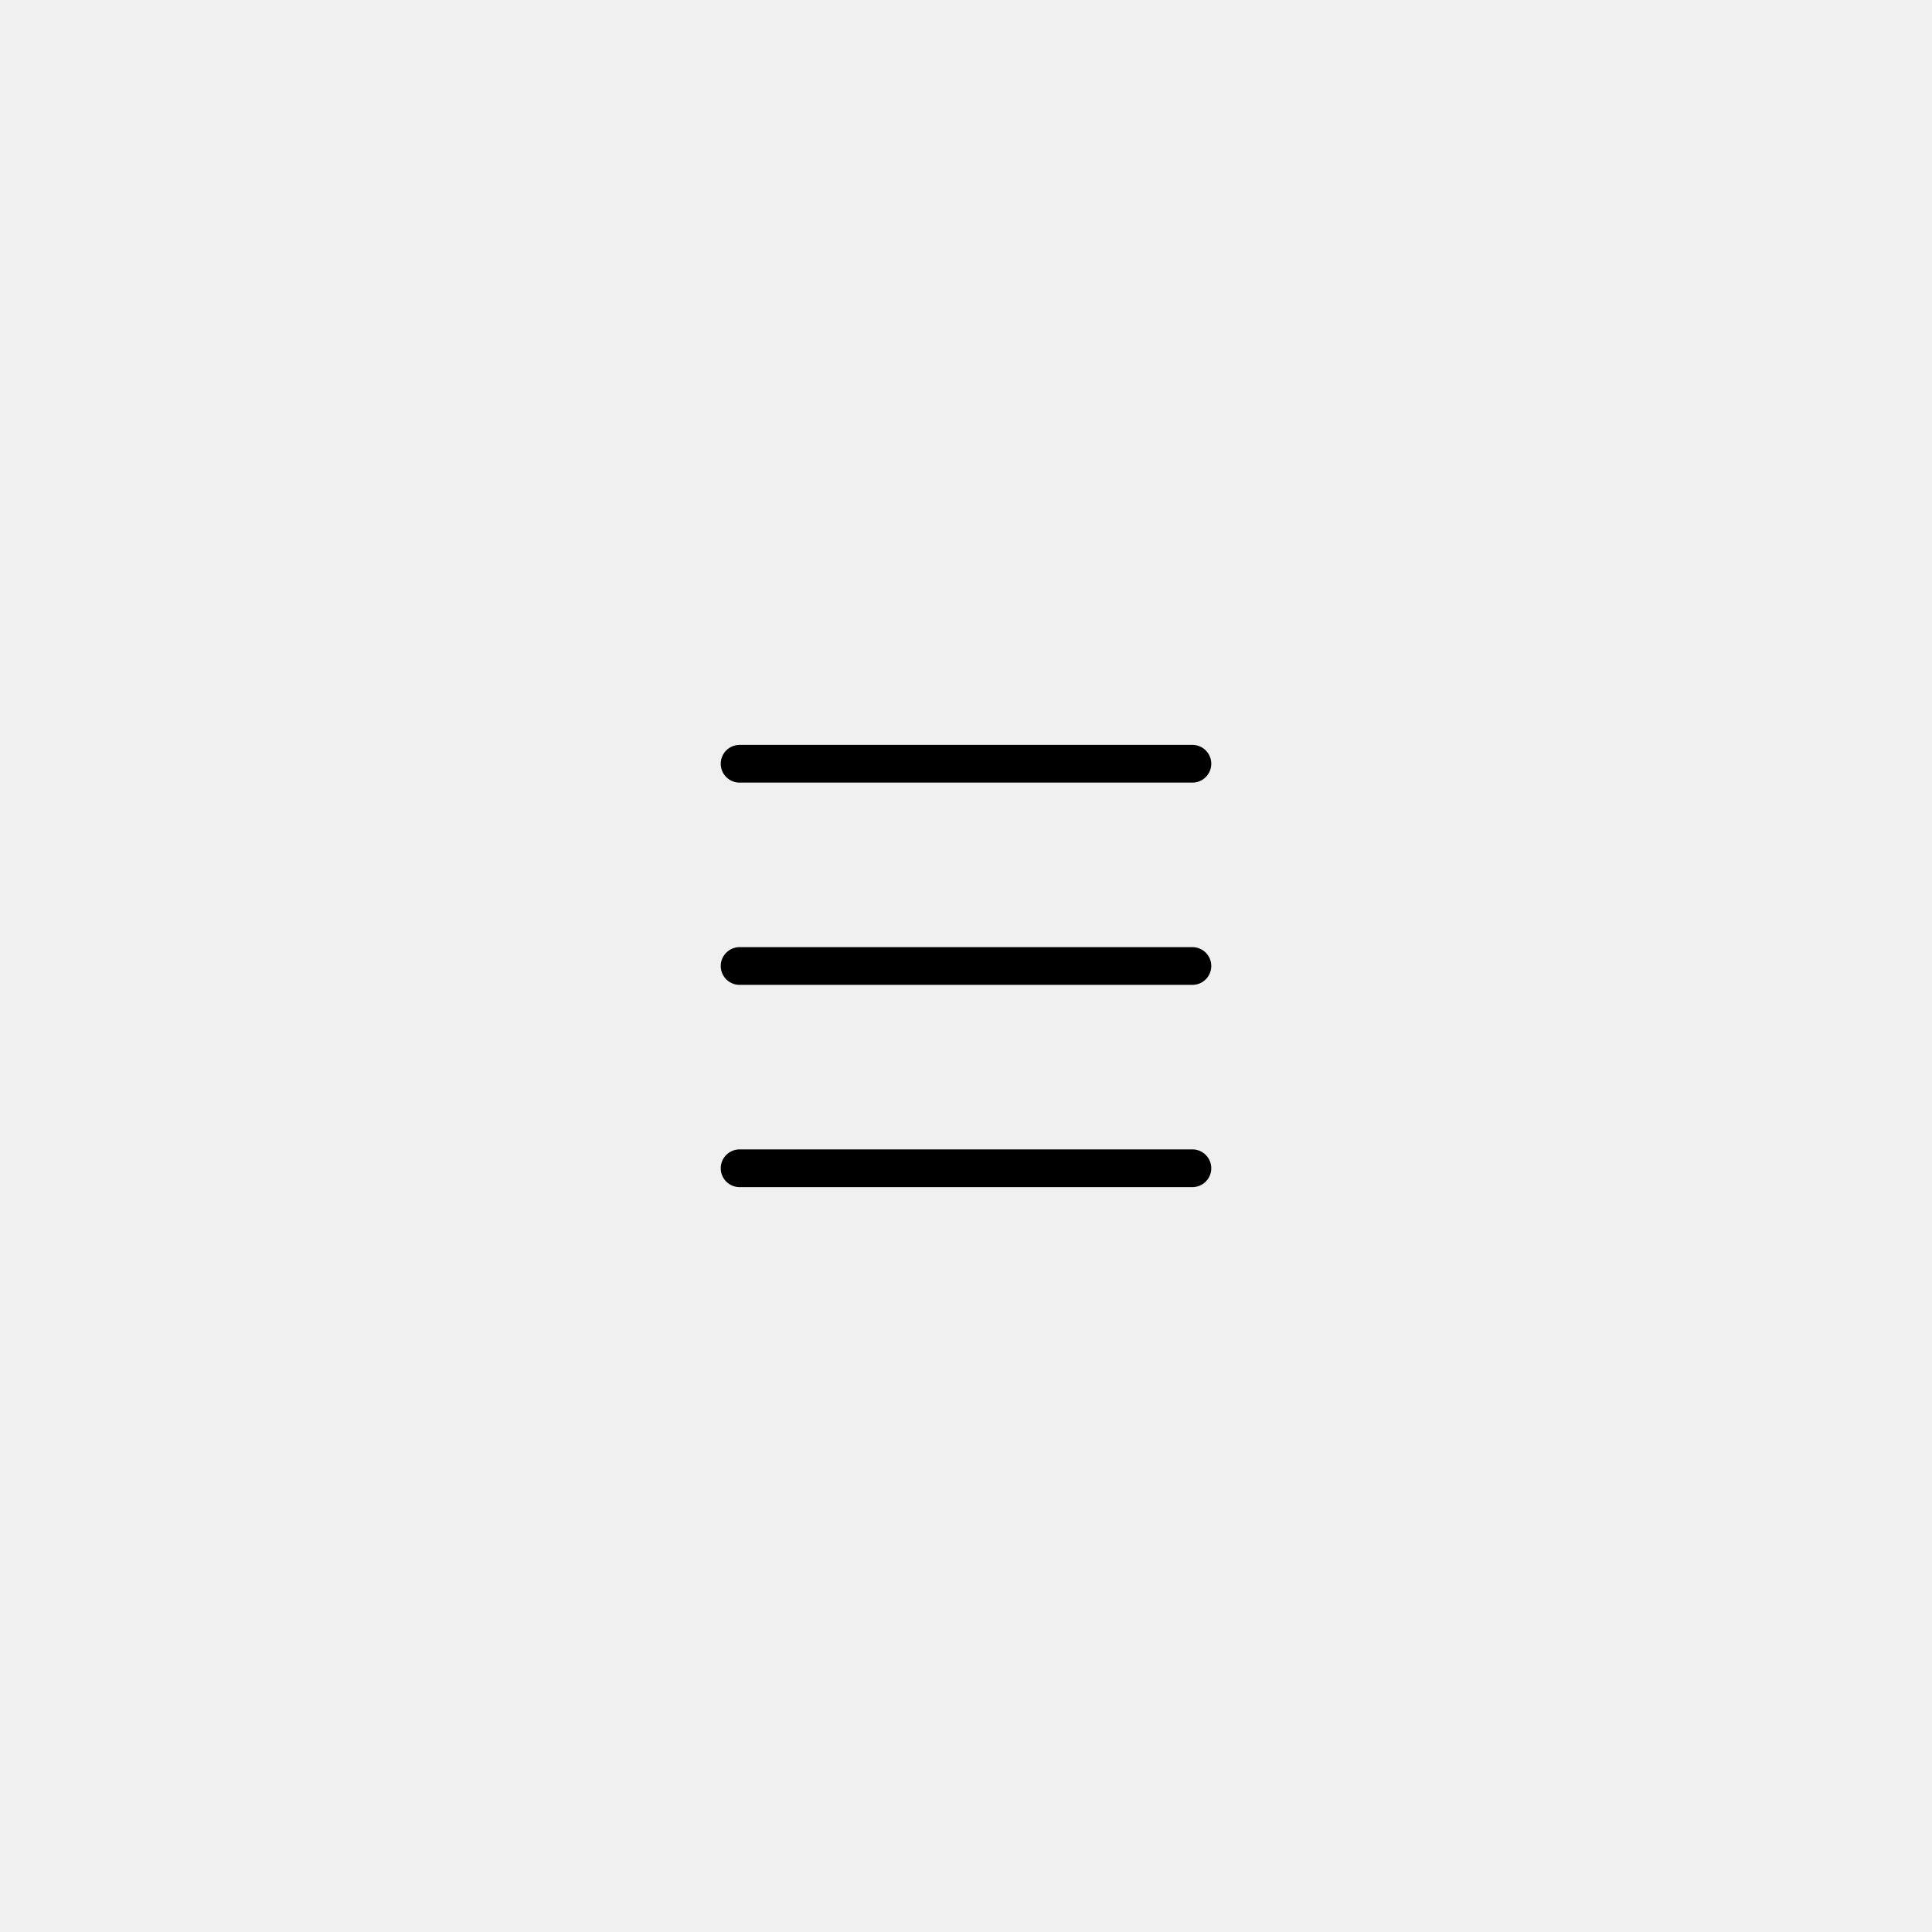
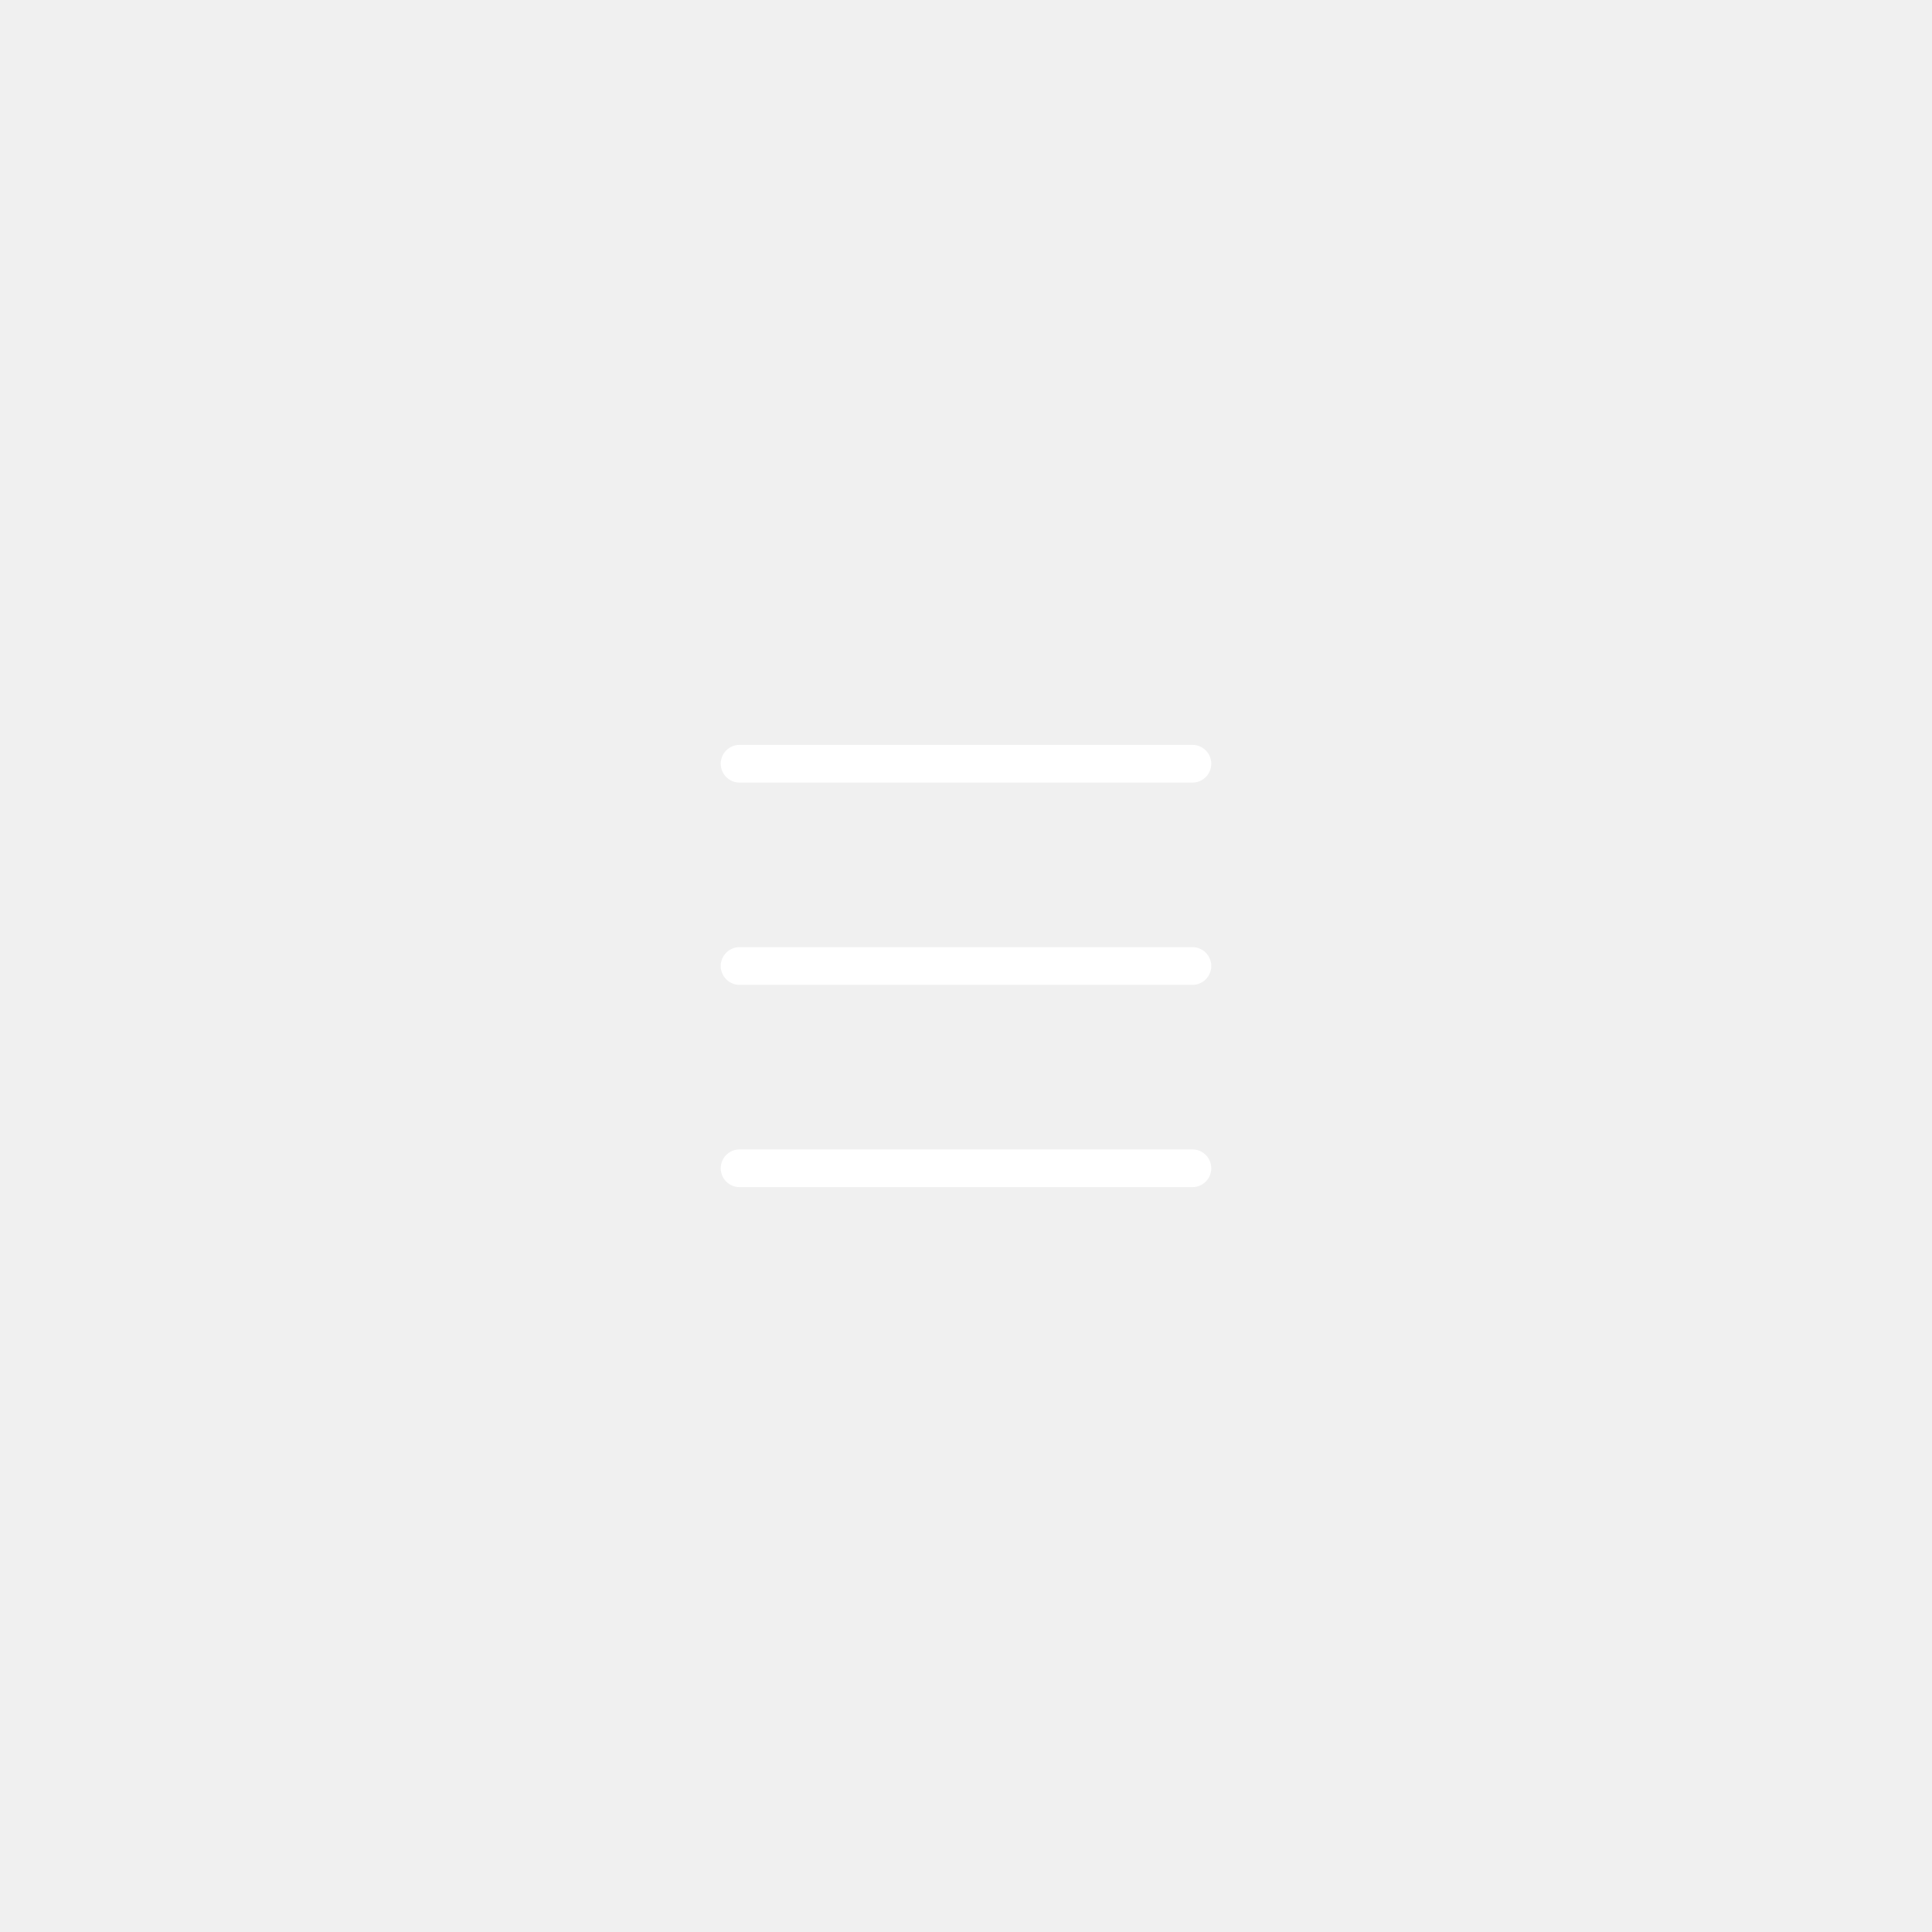
<svg xmlns="http://www.w3.org/2000/svg" enable-background="new 0 0 512 512" height="512px" id="Layer_1" version="1.1" viewBox="0 0 512 512" width="512px" xml:space="preserve">
  <g>
-     <line fill="none" stroke="#000000" stroke-linecap="round" stroke-linejoin="round" stroke-miterlimit="10" stroke-width="10" x1="196" x2="316" y1="202.4" y2="202.4" />
-     <line fill="none" stroke="#000000" stroke-linecap="round" stroke-linejoin="round" stroke-miterlimit="10" stroke-width="10" x1="196" x2="316" y1="256" y2="256" />
-     <line fill="none" stroke="#000000" stroke-linecap="round" stroke-linejoin="round" stroke-miterlimit="10" stroke-width="10" x1="196" x2="316" y1="309.6" y2="309.6" />
+     <line fill="none" stroke="#ffffff" stroke-linecap="round" stroke-linejoin="round" stroke-miterlimit="10" stroke-width="10" x1="196" x2="316" y1="202.4" y2="202.4" />
+     <line fill="none" stroke="#ffffff" stroke-linecap="round" stroke-linejoin="round" stroke-miterlimit="10" stroke-width="10" x1="196" x2="316" y1="256" y2="256" />
+     <line fill="none" stroke="#ffffff" stroke-linecap="round" stroke-linejoin="round" stroke-miterlimit="10" stroke-width="10" x1="196" x2="316" y1="309.6" y2="309.6" />
  </g>
</svg>
